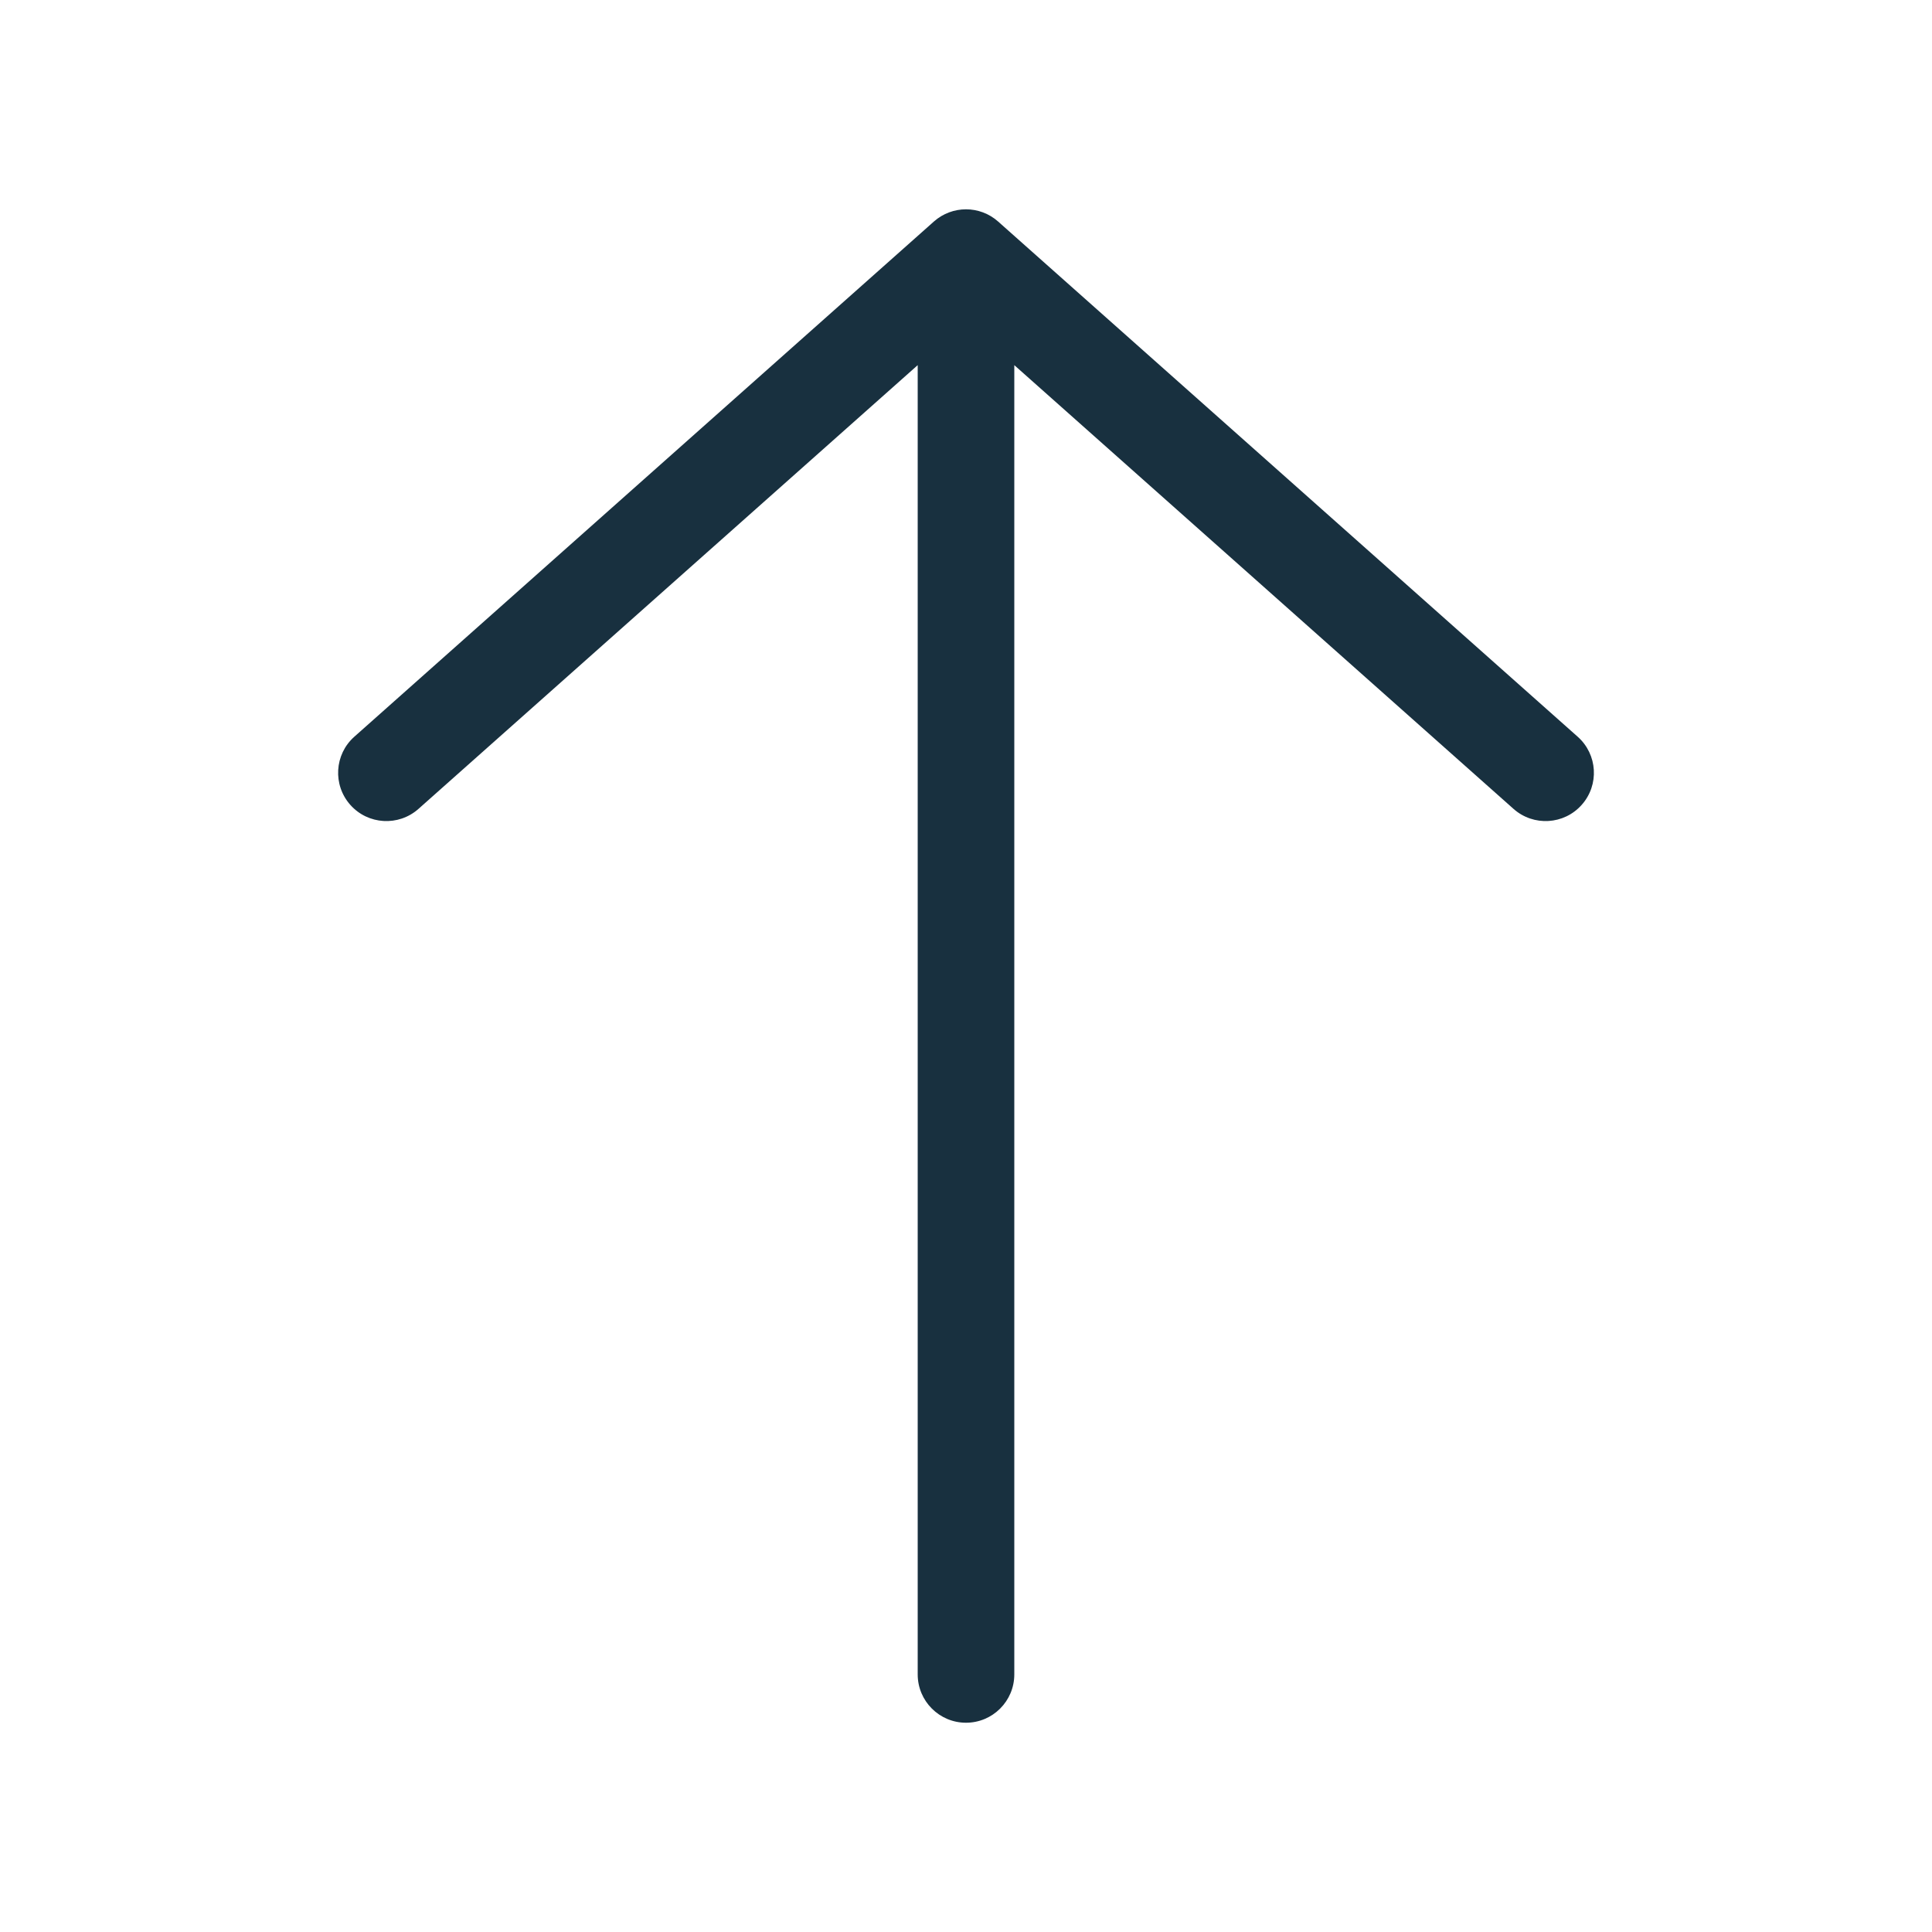
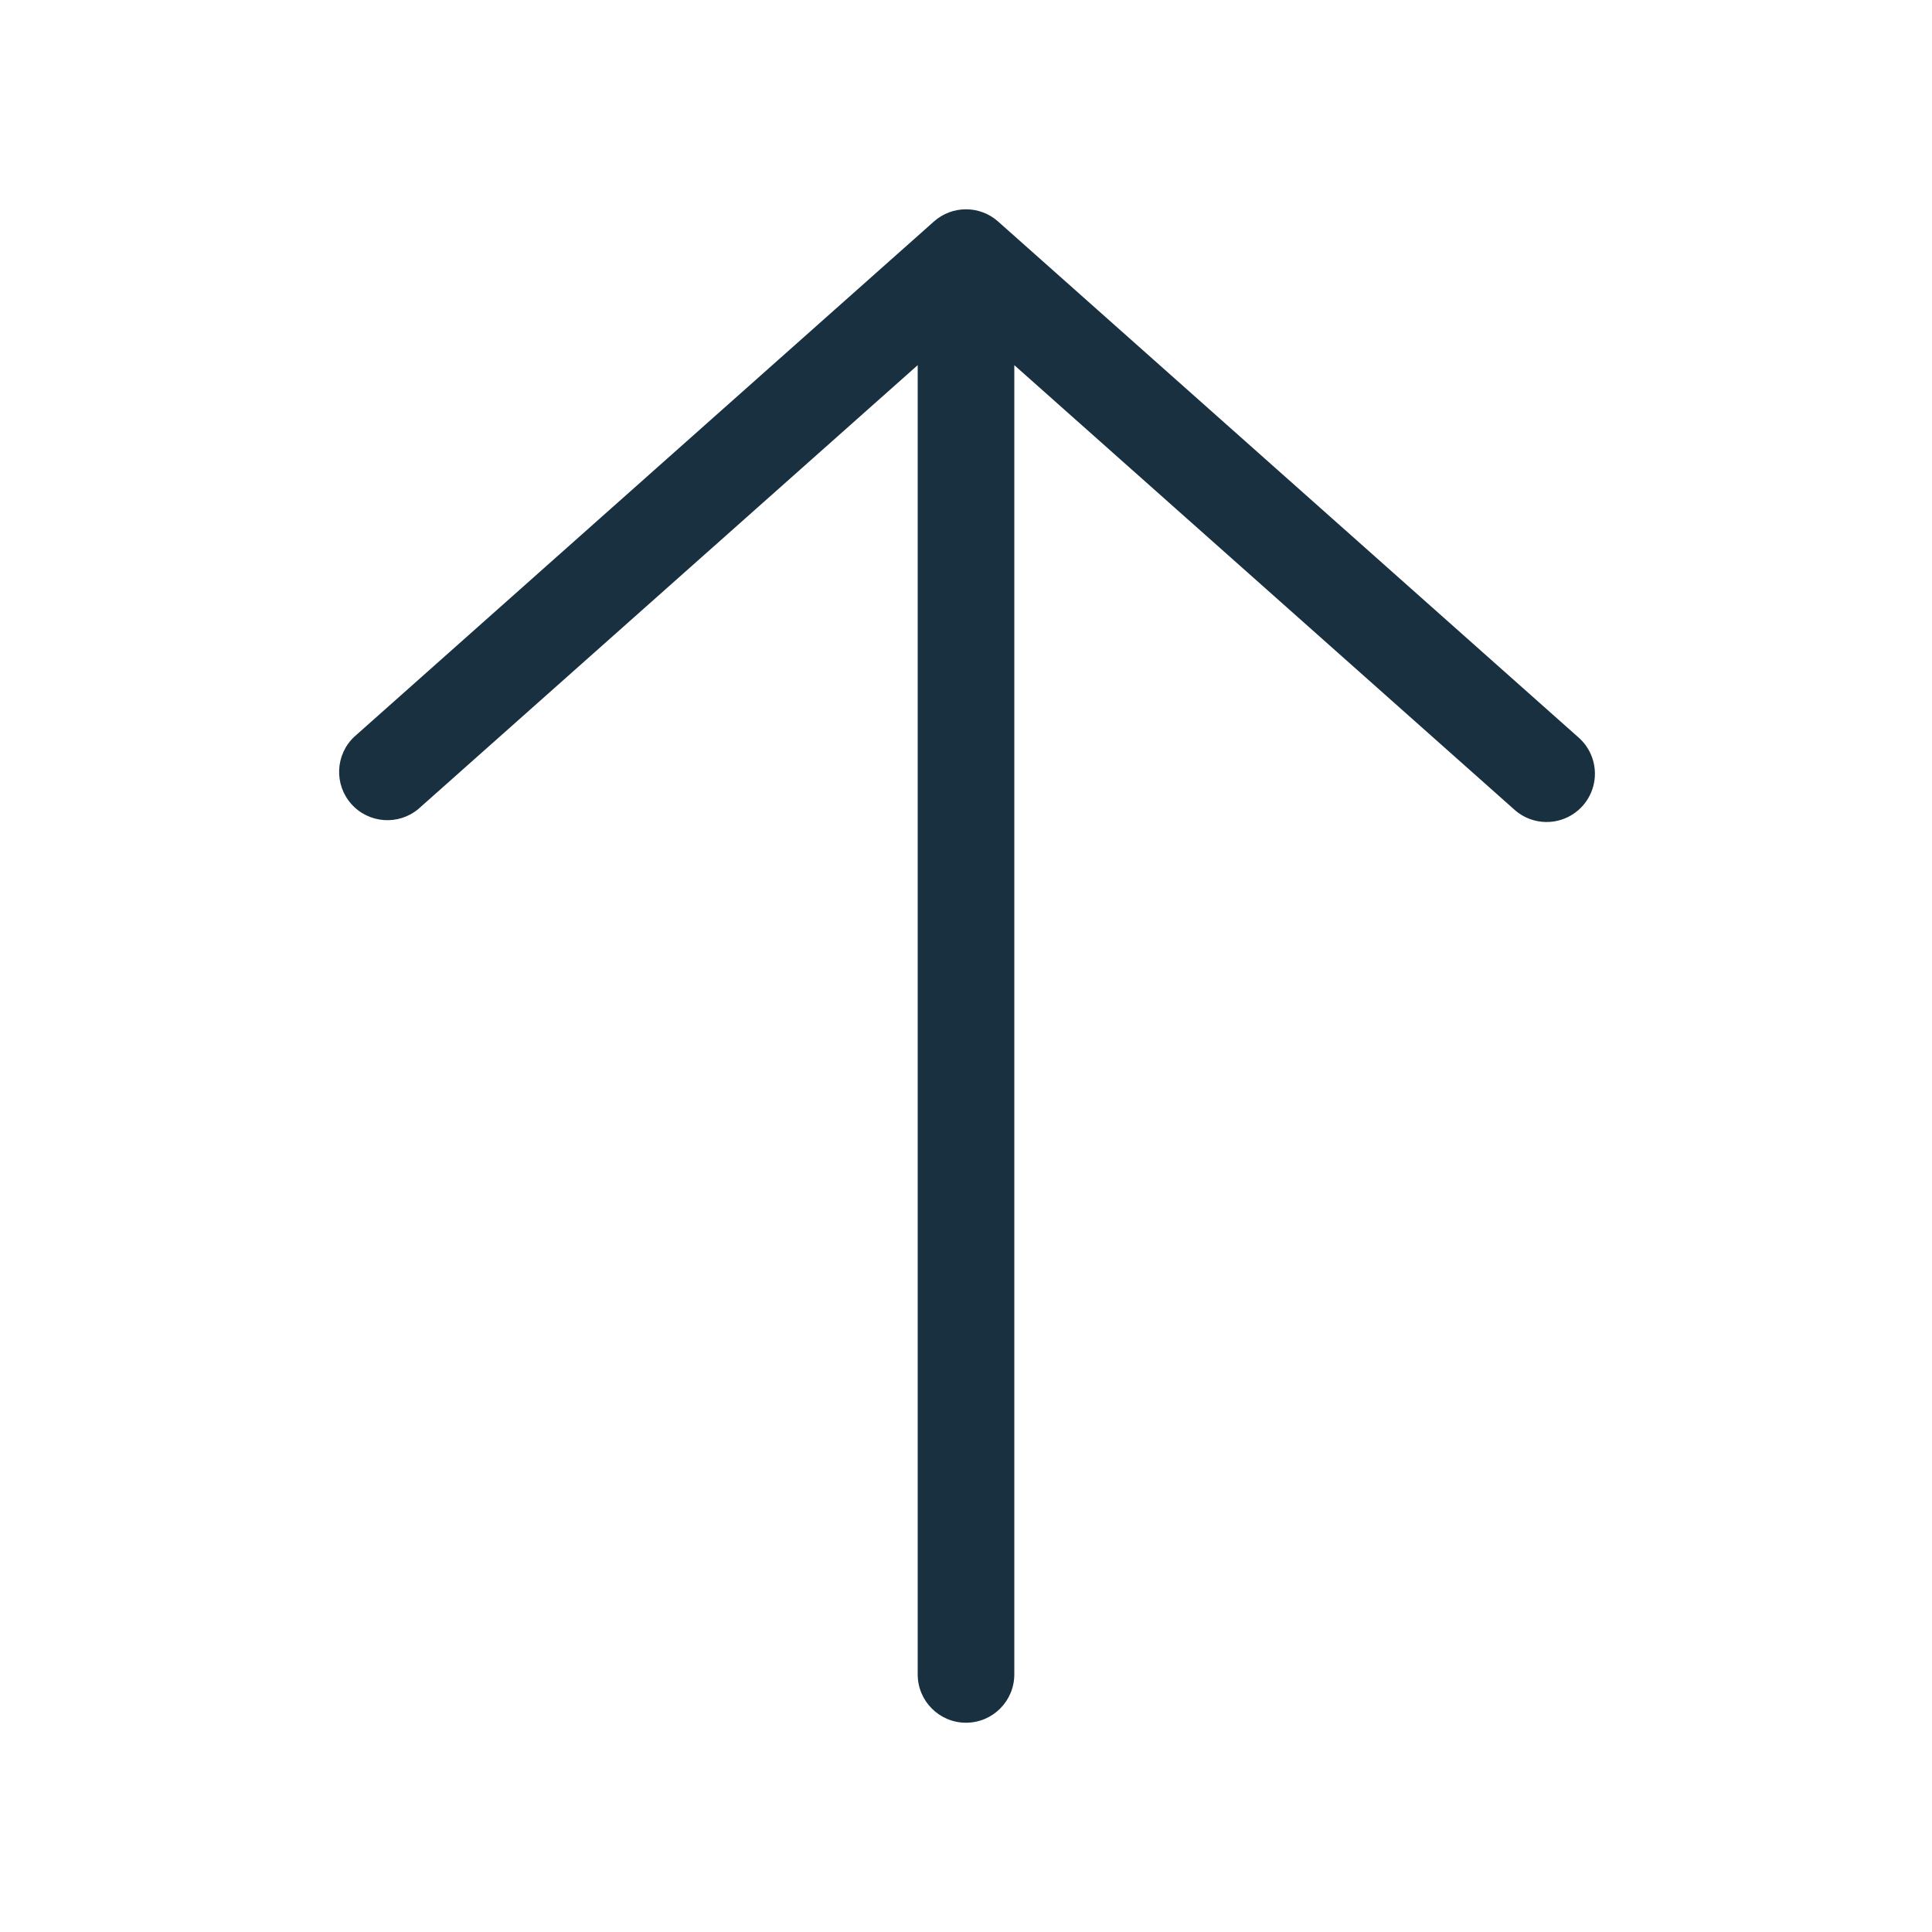
- <svg xmlns="http://www.w3.org/2000/svg" width="25" height="25" viewBox="0 0 25 25" fill="none">
+ <svg width="25" height="25" viewBox="0 0 25 25" fill="none">
  <g id="arrow_up">
-     <path id="iconDefault" fill-rule="evenodd" clip-rule="evenodd" d="M12.5 22.292C12.845 22.292 13.125 22.012 13.125 21.667V4.725L19.585 10.467C19.843 10.696 20.238 10.673 20.467 10.415C20.697 10.157 20.673 9.762 20.415 9.533L12.915 2.866C12.678 2.656 12.322 2.656 12.085 2.866L4.585 9.533C4.327 9.762 4.304 10.157 4.533 10.415C4.762 10.673 5.157 10.696 5.415 10.467L11.875 4.725V21.667C11.875 22.012 12.155 22.292 12.5 22.292Z" fill="#18303F" />
+     <path id="iconDefault" fill-rule="evenodd" clip-rule="evenodd" d="M12.5 22.292c.345 0 .625-.28.625-.625V4.725l6.46 5.742a.625.625 0 1 0 .83-.934l-7.5-6.667a.625.625 0 0 0-.83 0l-7.5 6.667a.625.625 0 0 0 .83.934l6.46-5.742v16.942c0 .345.28.625.625.625Z" fill="#18303F" />
  </g>
</svg>
